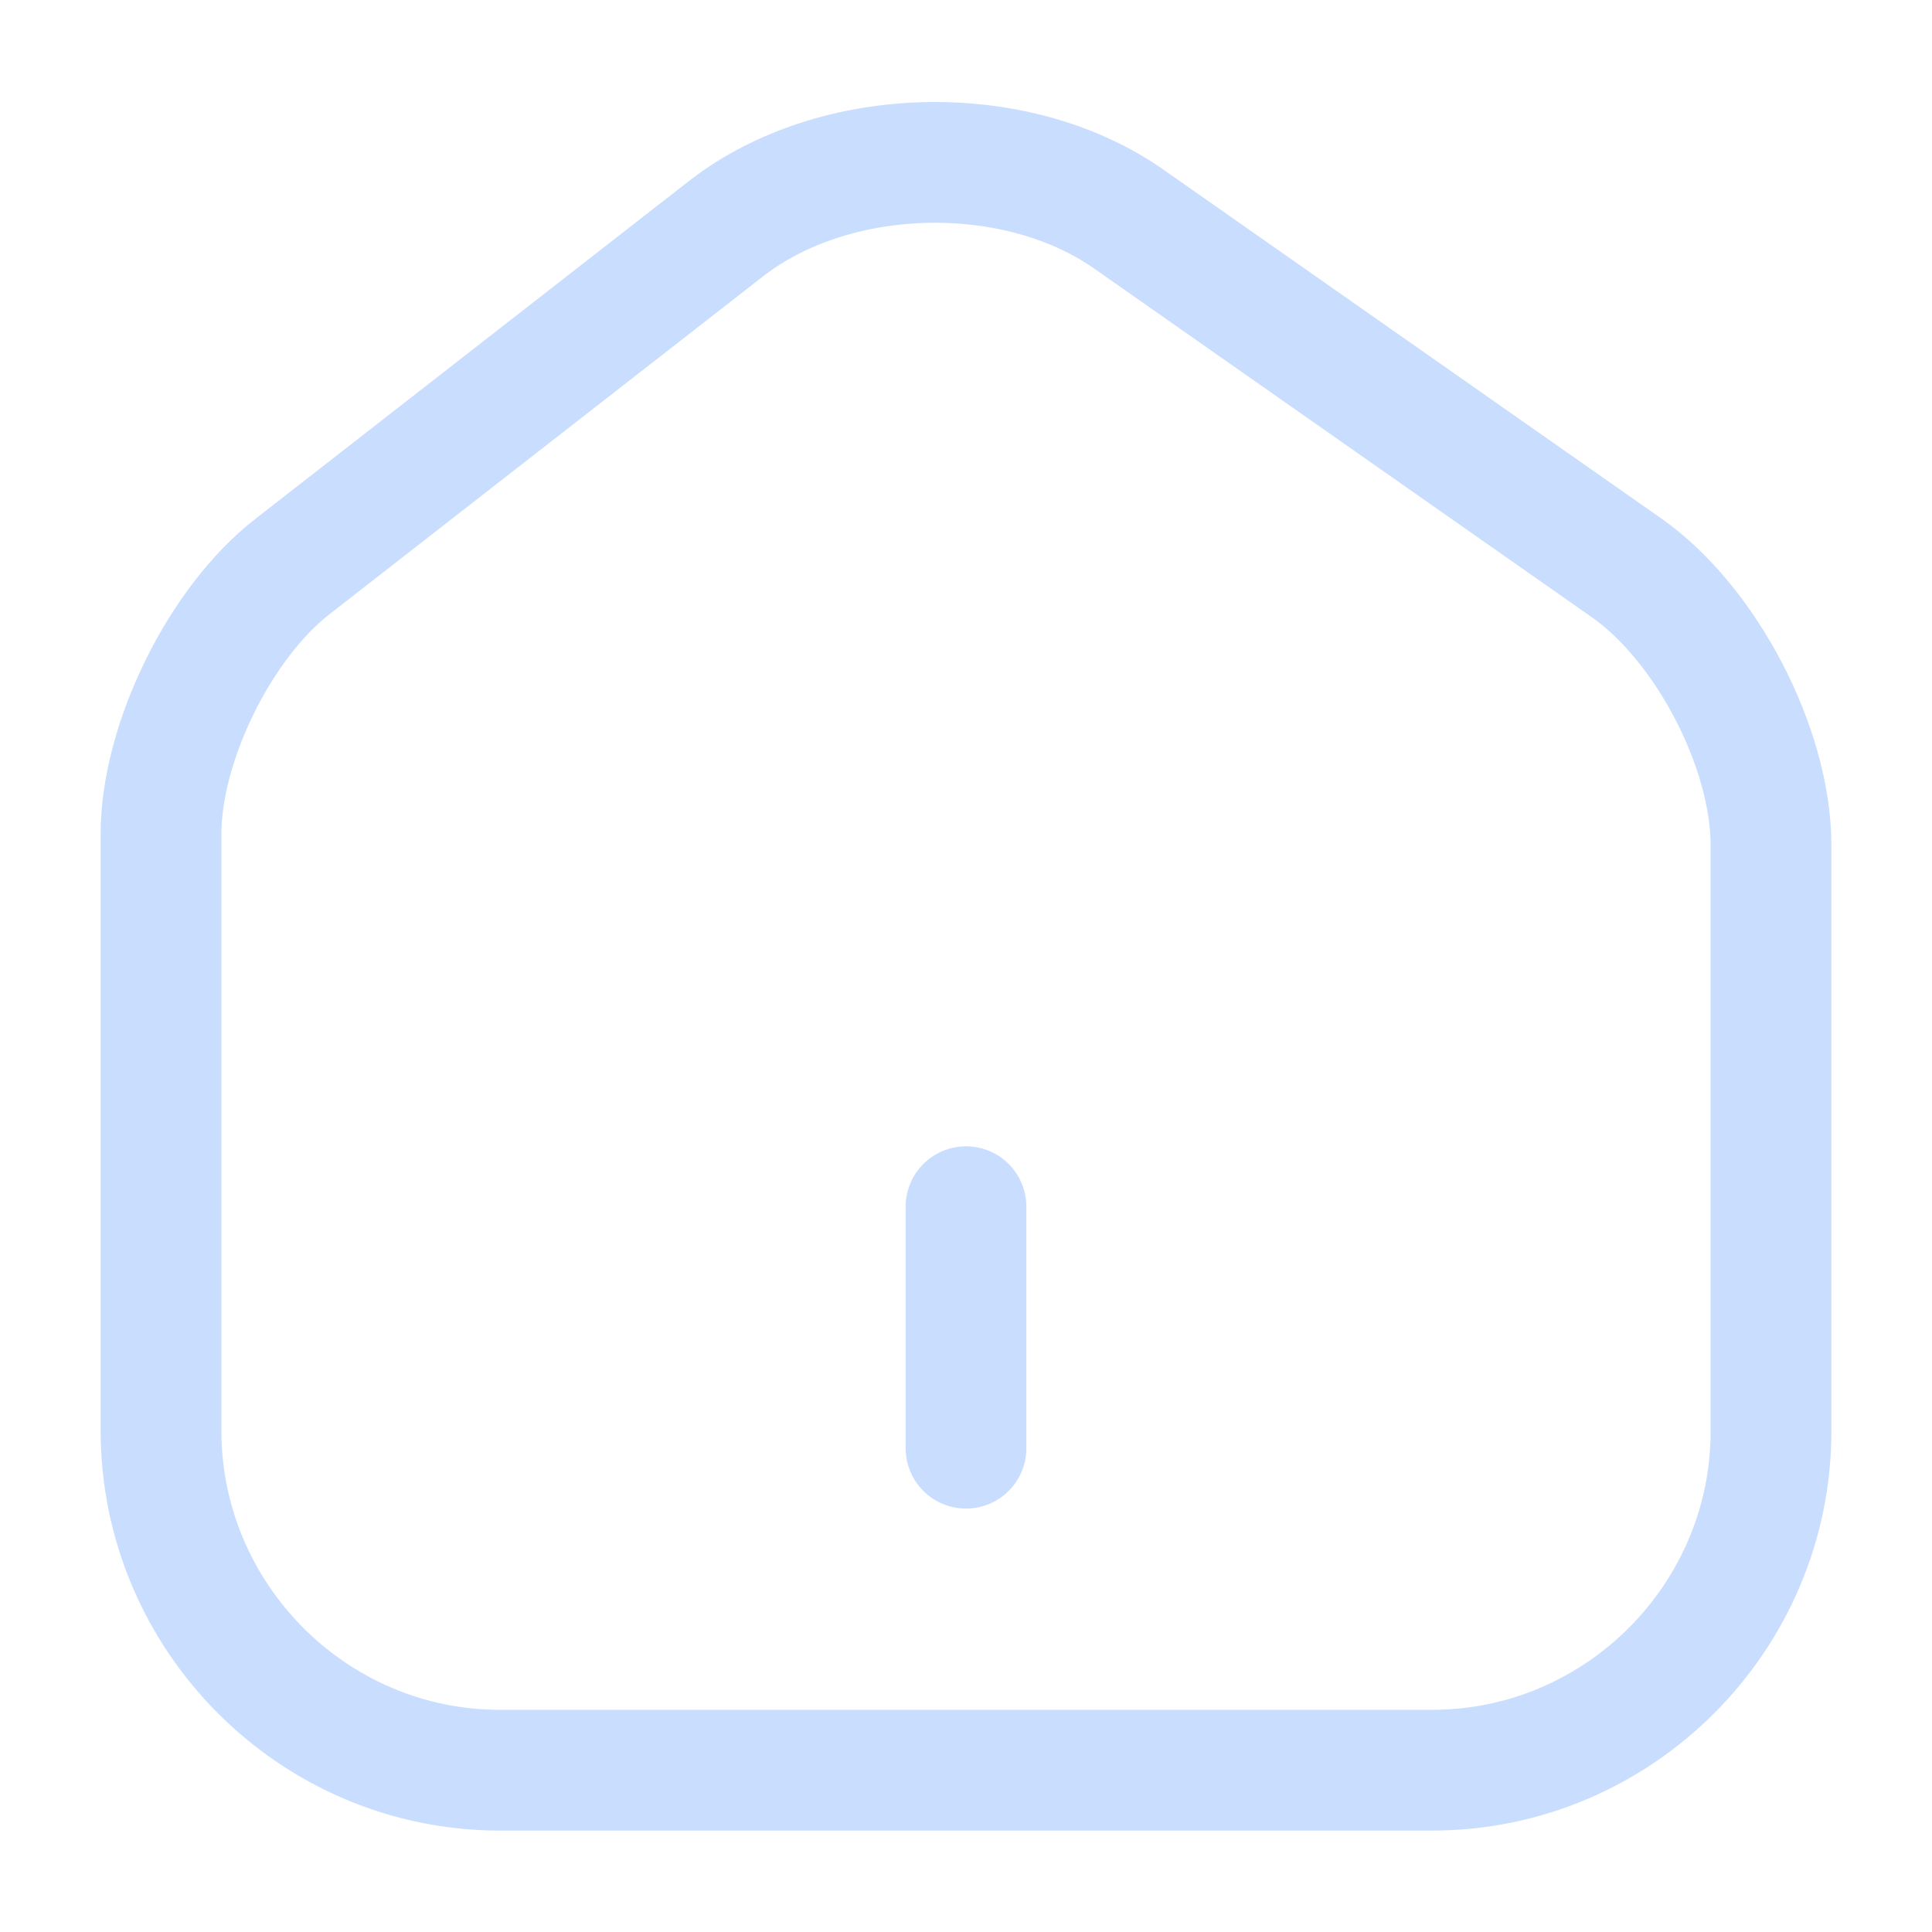
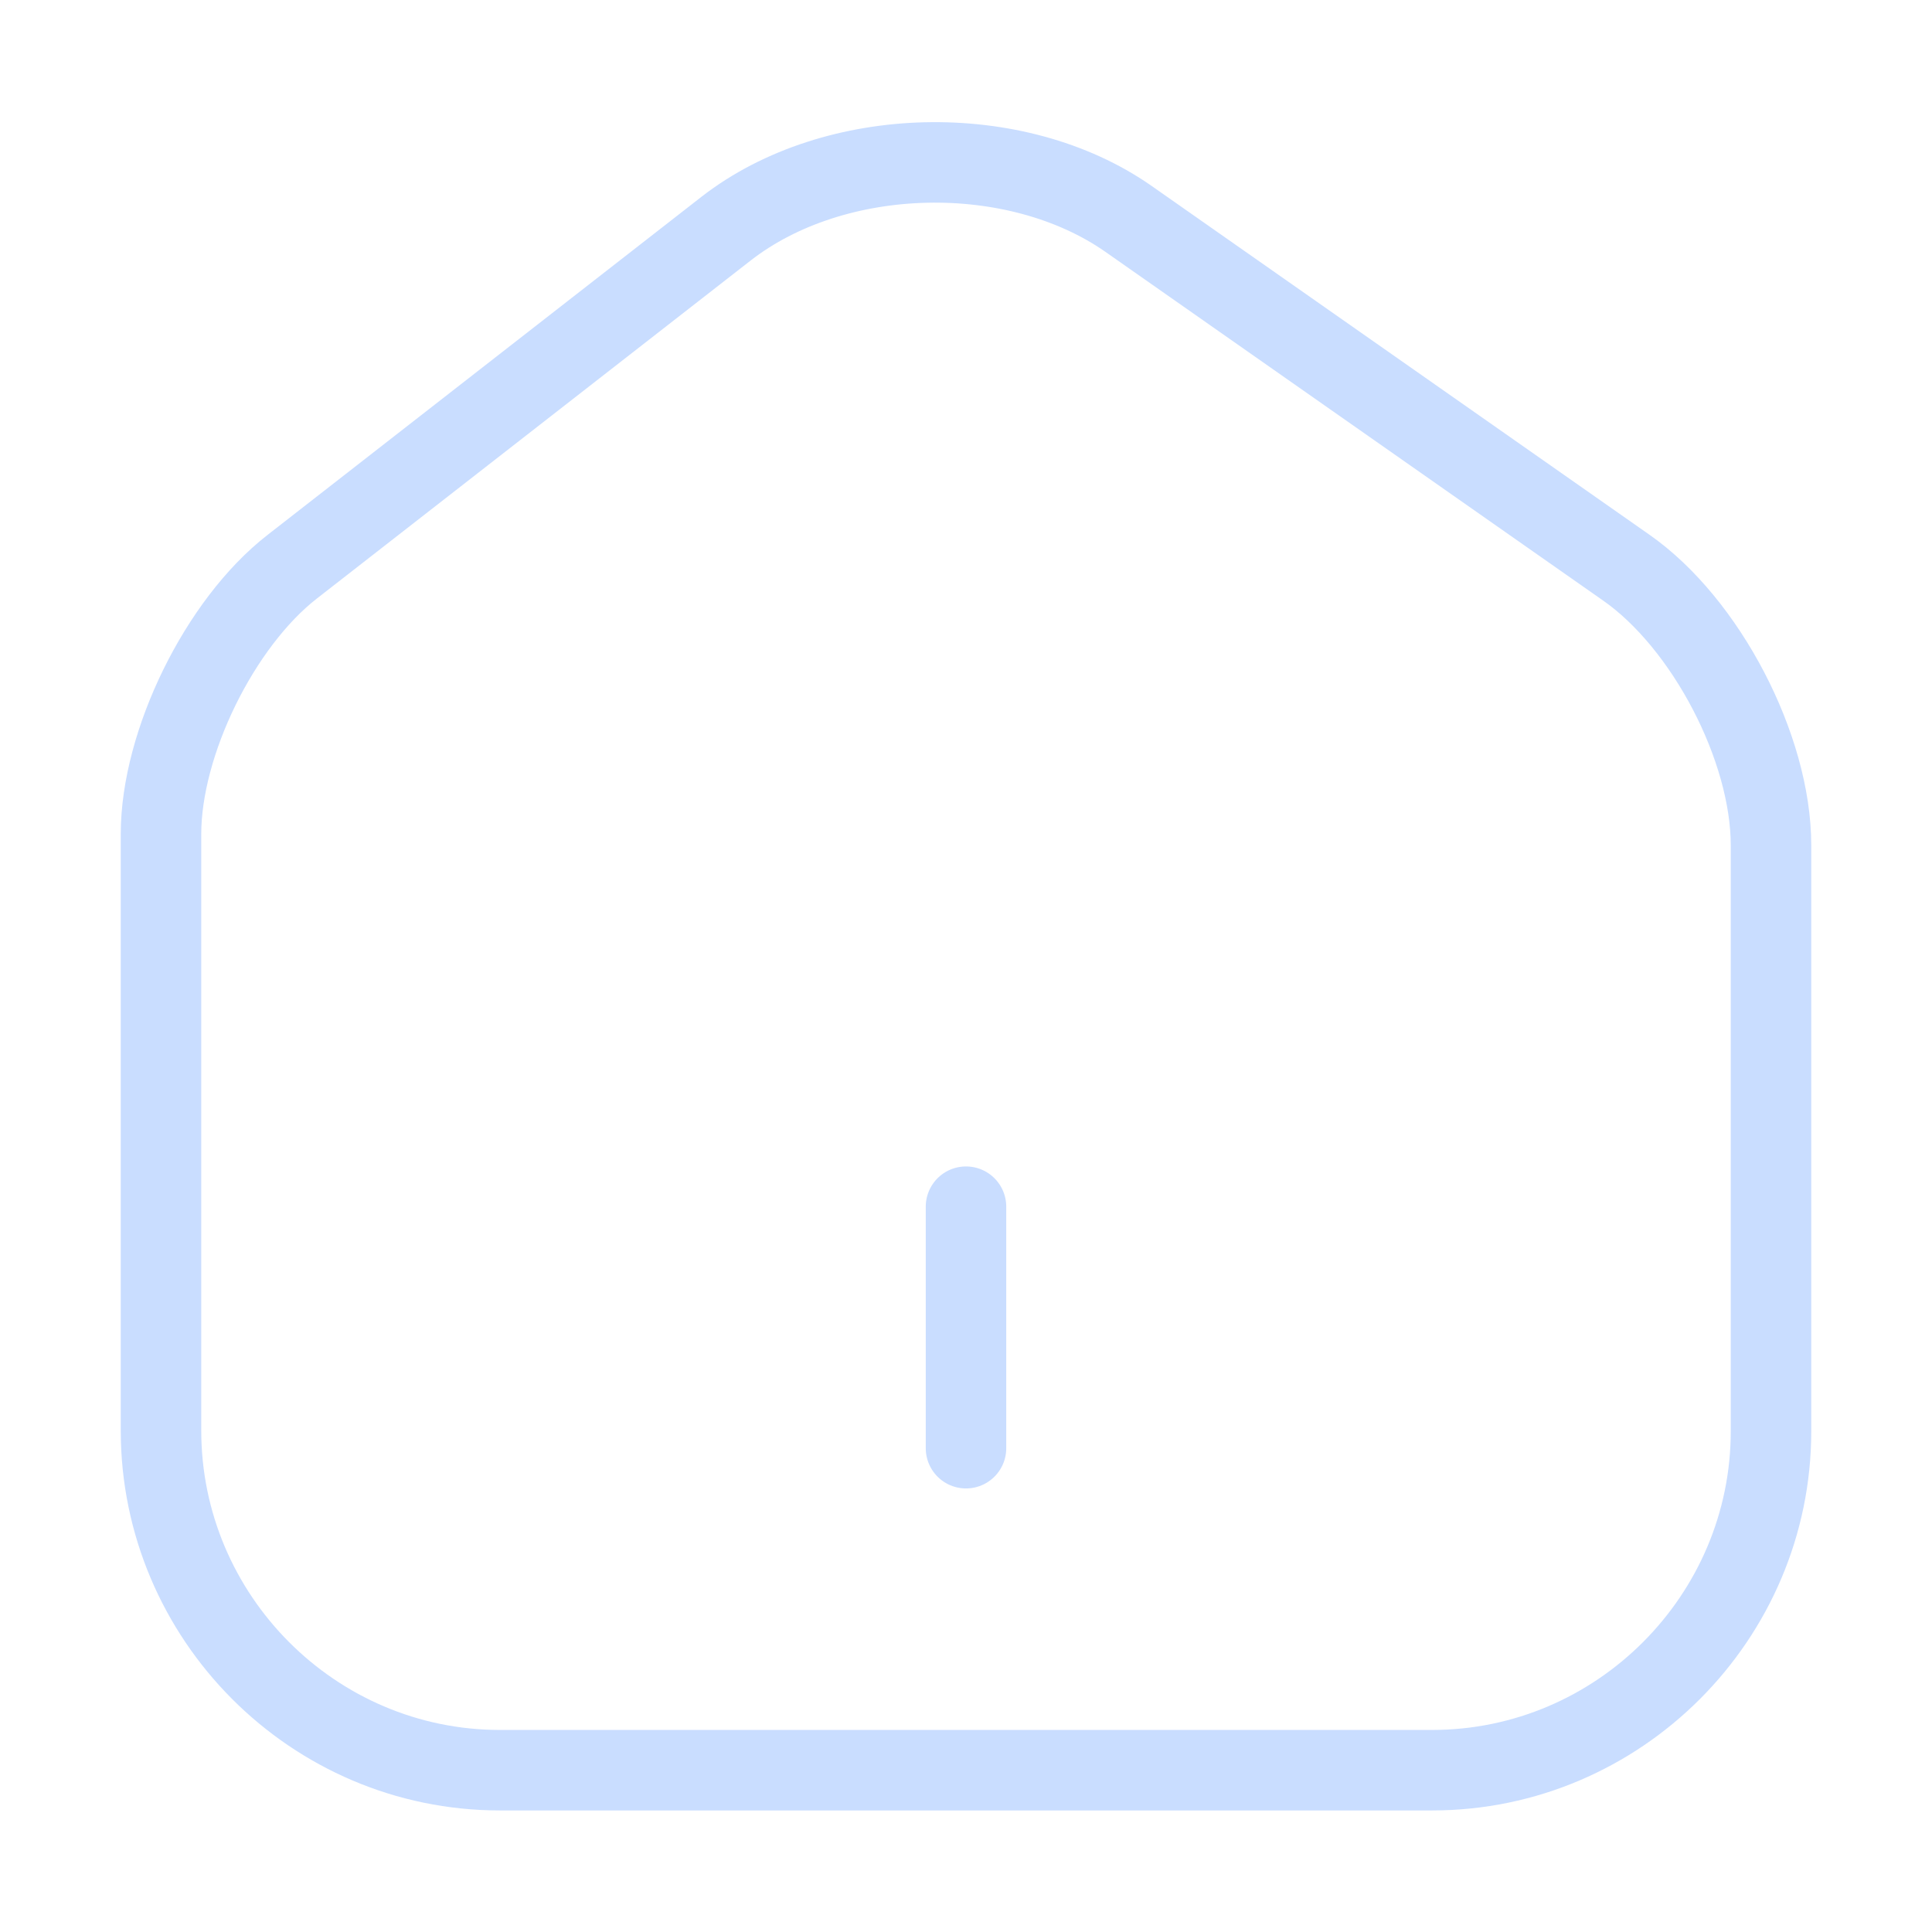
<svg xmlns="http://www.w3.org/2000/svg" width="24" height="24" viewBox="0 0 24 24" fill="none">
-   <path d="M12 17.99V14.99M9.02 2.84L3.63 7.04C2.73 7.74 2 9.23 2 10.36V17.77C2 20.09 3.89 21.99 6.21 21.99H17.79C20.11 21.99 22 20.09 22 17.78V10.5C22 9.29 21.19 7.74 20.2 7.05L14.02 2.72C12.62 1.74 10.37 1.79 9.02 2.84Z" stroke="#C9DDFF" stroke-width="1.5" stroke-linecap="round" stroke-linejoin="round" />
+   <path d="M12 17.99V14.99M9.02 2.84L3.63 7.04C2.73 7.74 2 9.23 2 10.36V17.77C2 20.09 3.89 21.99 6.21 21.99H17.79C20.11 21.99 22 20.09 22 17.78V10.5C22 9.29 21.19 7.74 20.2 7.05L14.02 2.72C12.62 1.74 10.37 1.79 9.02 2.84Z" stroke="#C9DDFF" strokeWidth="1.5" stroke-linecap="round" stroke-linejoin="round" />
</svg>
